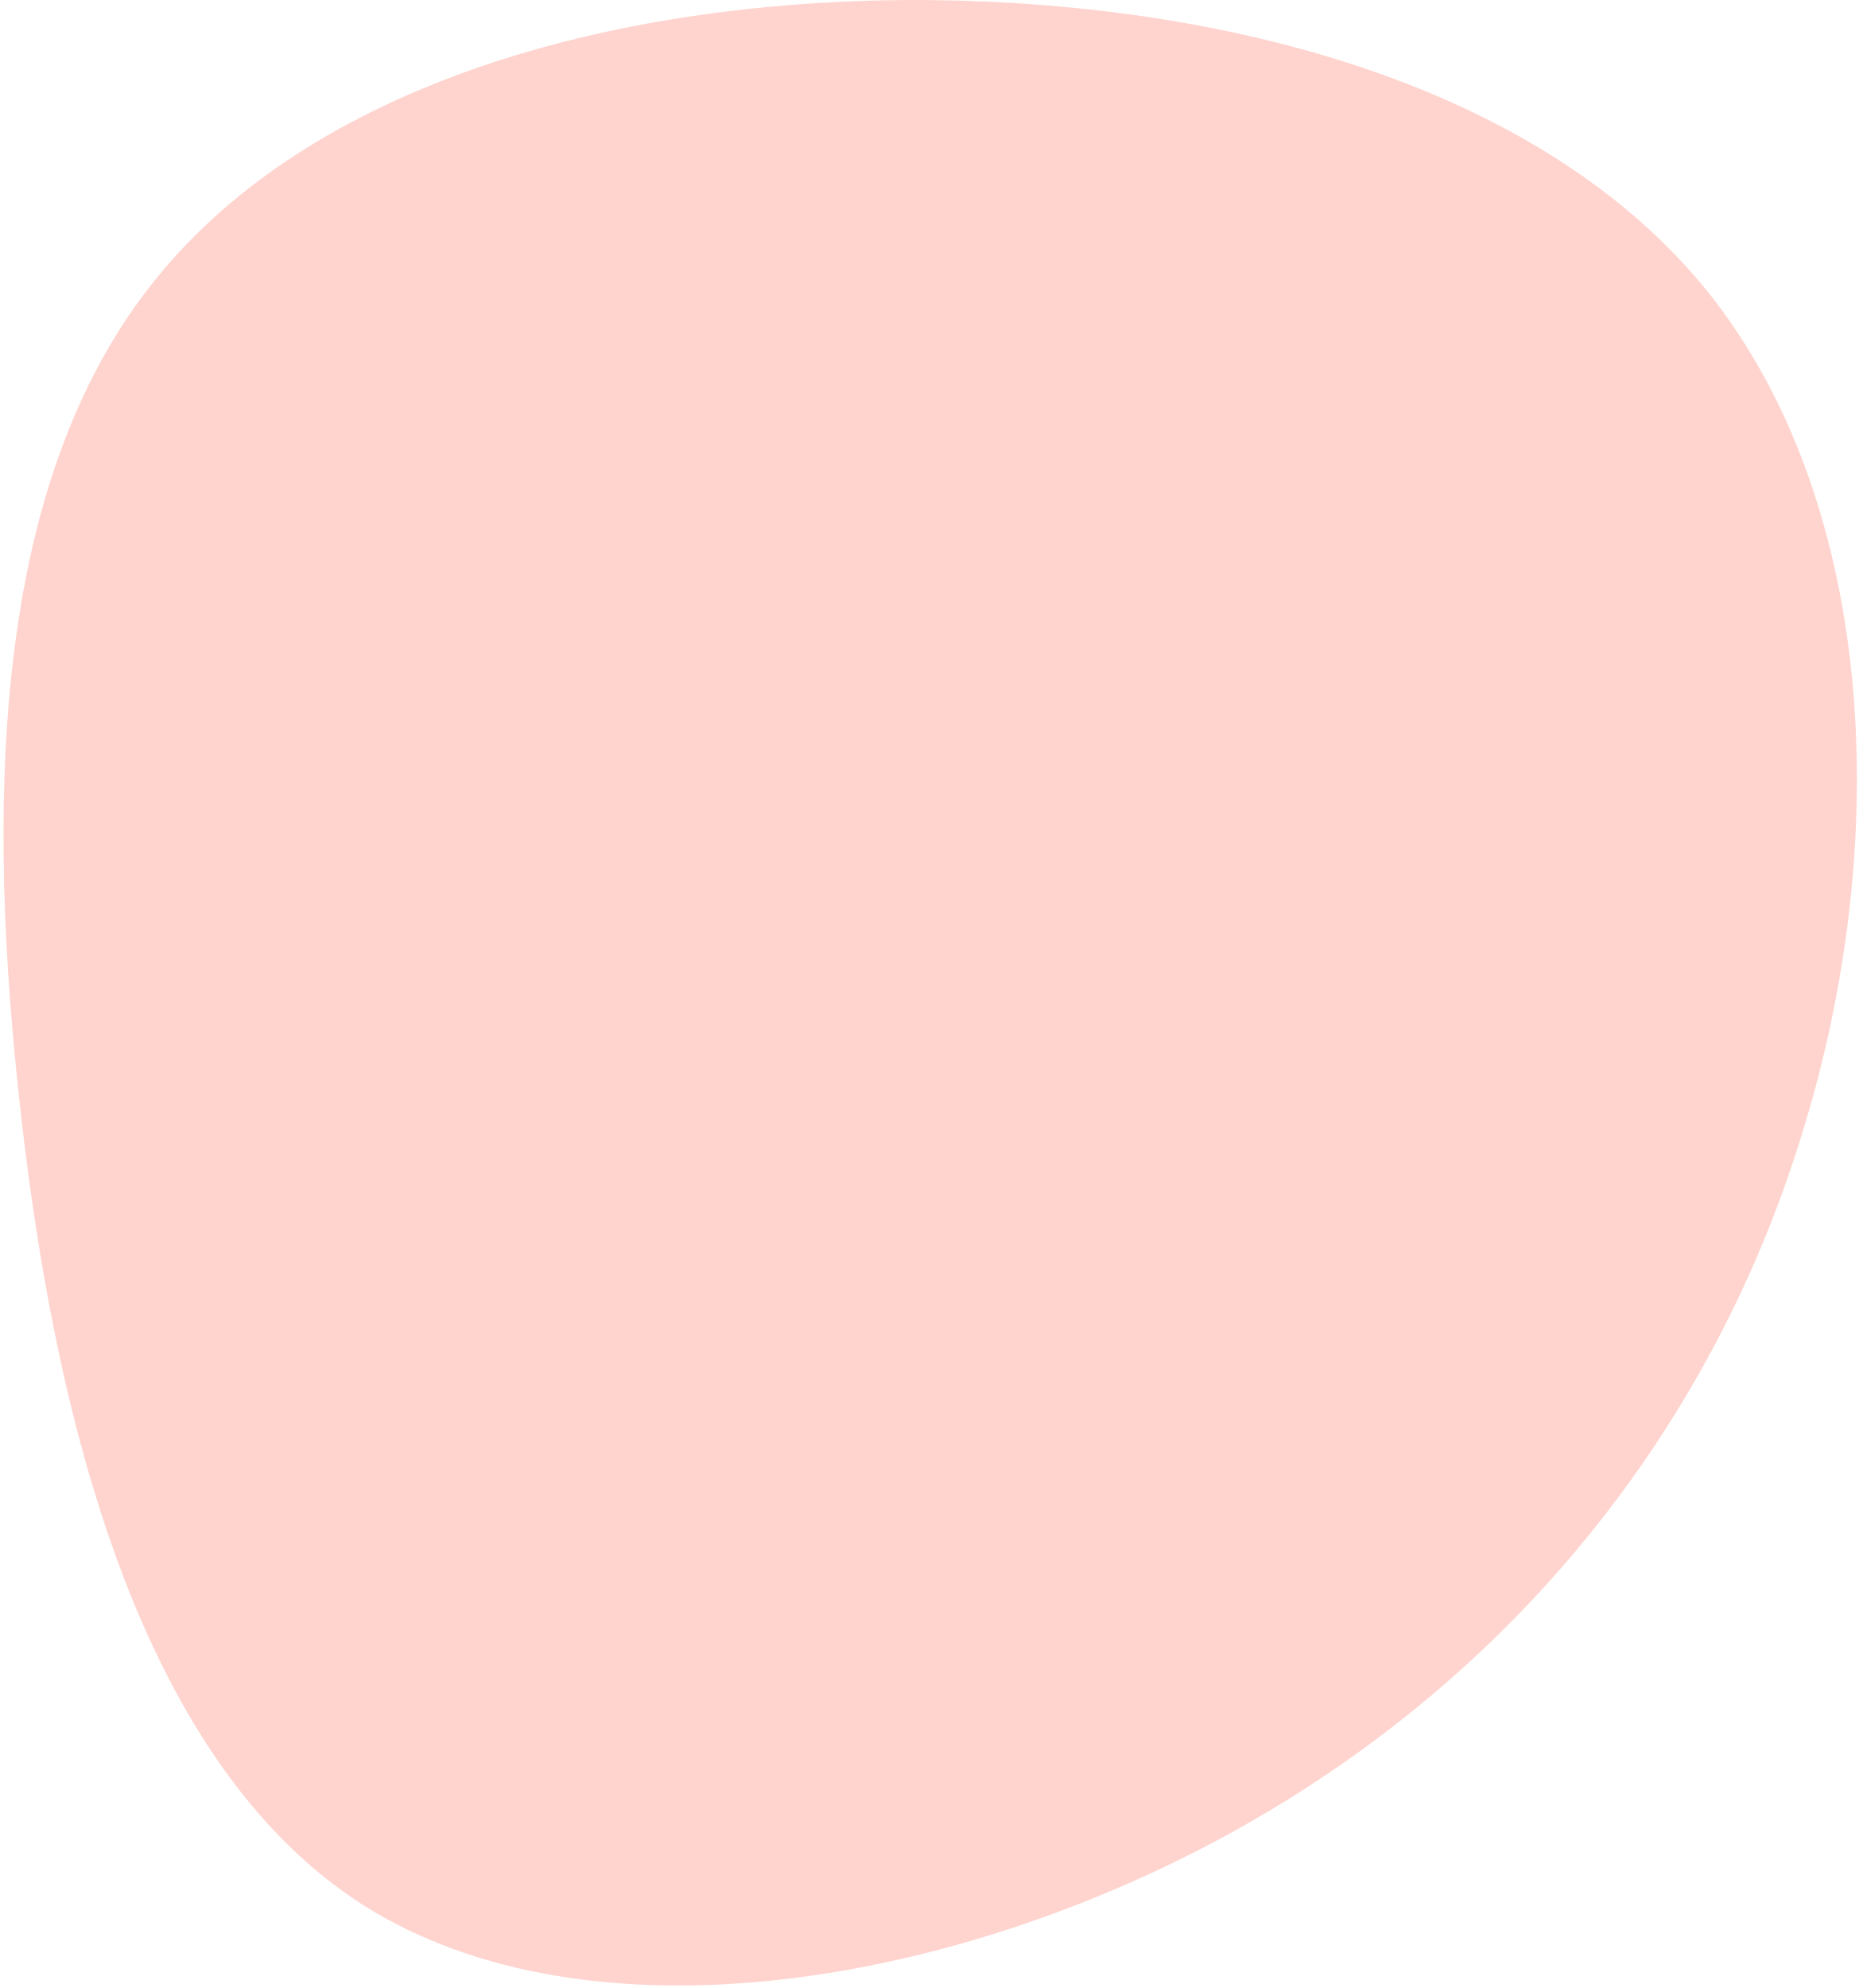
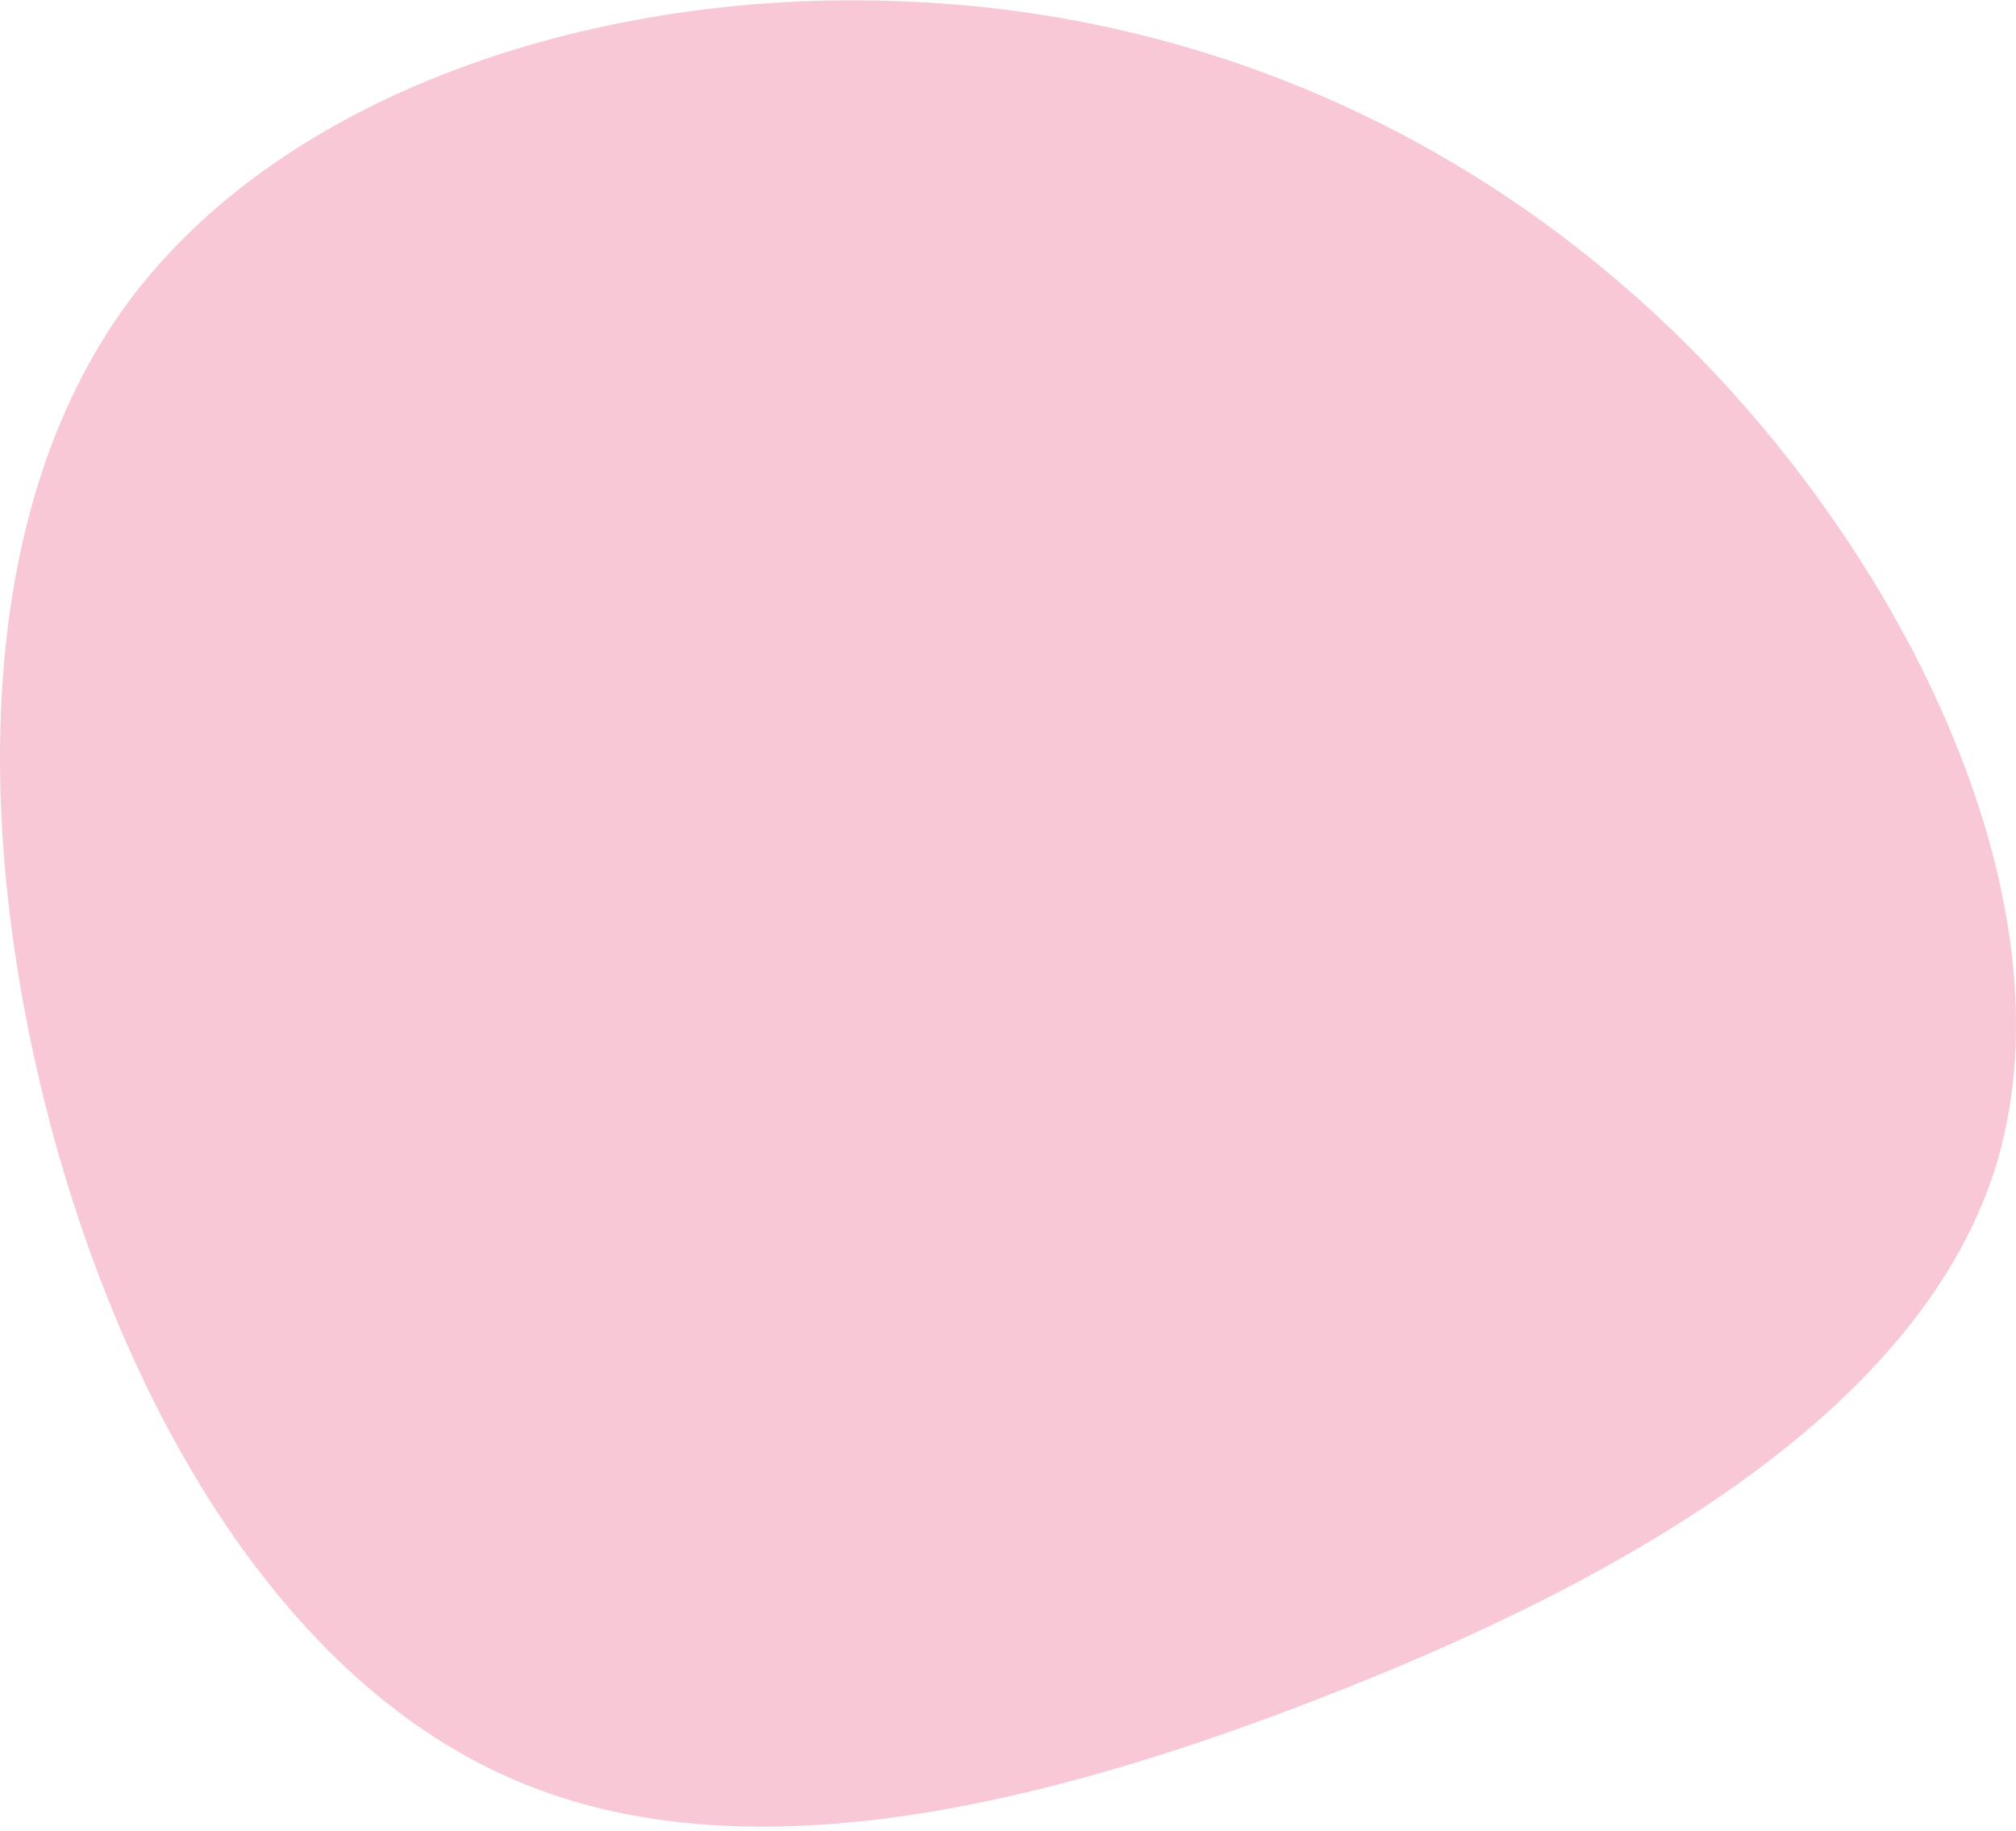
- <svg xmlns="http://www.w3.org/2000/svg" width="459" height="491" viewBox="0 0 459 491" fill="none">
-   <path d="M304.32 452.526C235.082 490.701 145.401 505.671 89.759 470.553C34.206 435.103 13.022 349.654 4.574 269.744C-3.963 190.165 0.235 116.126 38.474 68.935C76.802 21.414 149.679 0.168 225.796 0C301.493 0.074 380.607 20.563 422.153 72.468C463.611 124.704 467.59 208.026 445.016 280.332C422.685 353.059 373.559 414.35 304.32 452.526Z" fill="#FE705A" fill-opacity="0.3" />
+ <svg xmlns="http://www.w3.org/2000/svg" width="509" height="462" viewBox="0 0 509 462" fill="none">
+   <path d="M430.684 91.848C485.587 148.958 523.332 231.872 503.773 294.831C483.871 357.79 406.664 400.451 331.516 429.351C256.711 458.25 183.965 473.388 128.376 448.617C72.444 423.846 32.983 358.822 13.081 285.198C-6.478 211.917 -7.165 130.036 32.297 76.366C72.101 22.695 151.71 -2.763 227.544 0.333C303.722 3.085 375.781 34.737 430.684 91.848Z" fill="#E4245C" fill-opacity="0.25" />
</svg>
